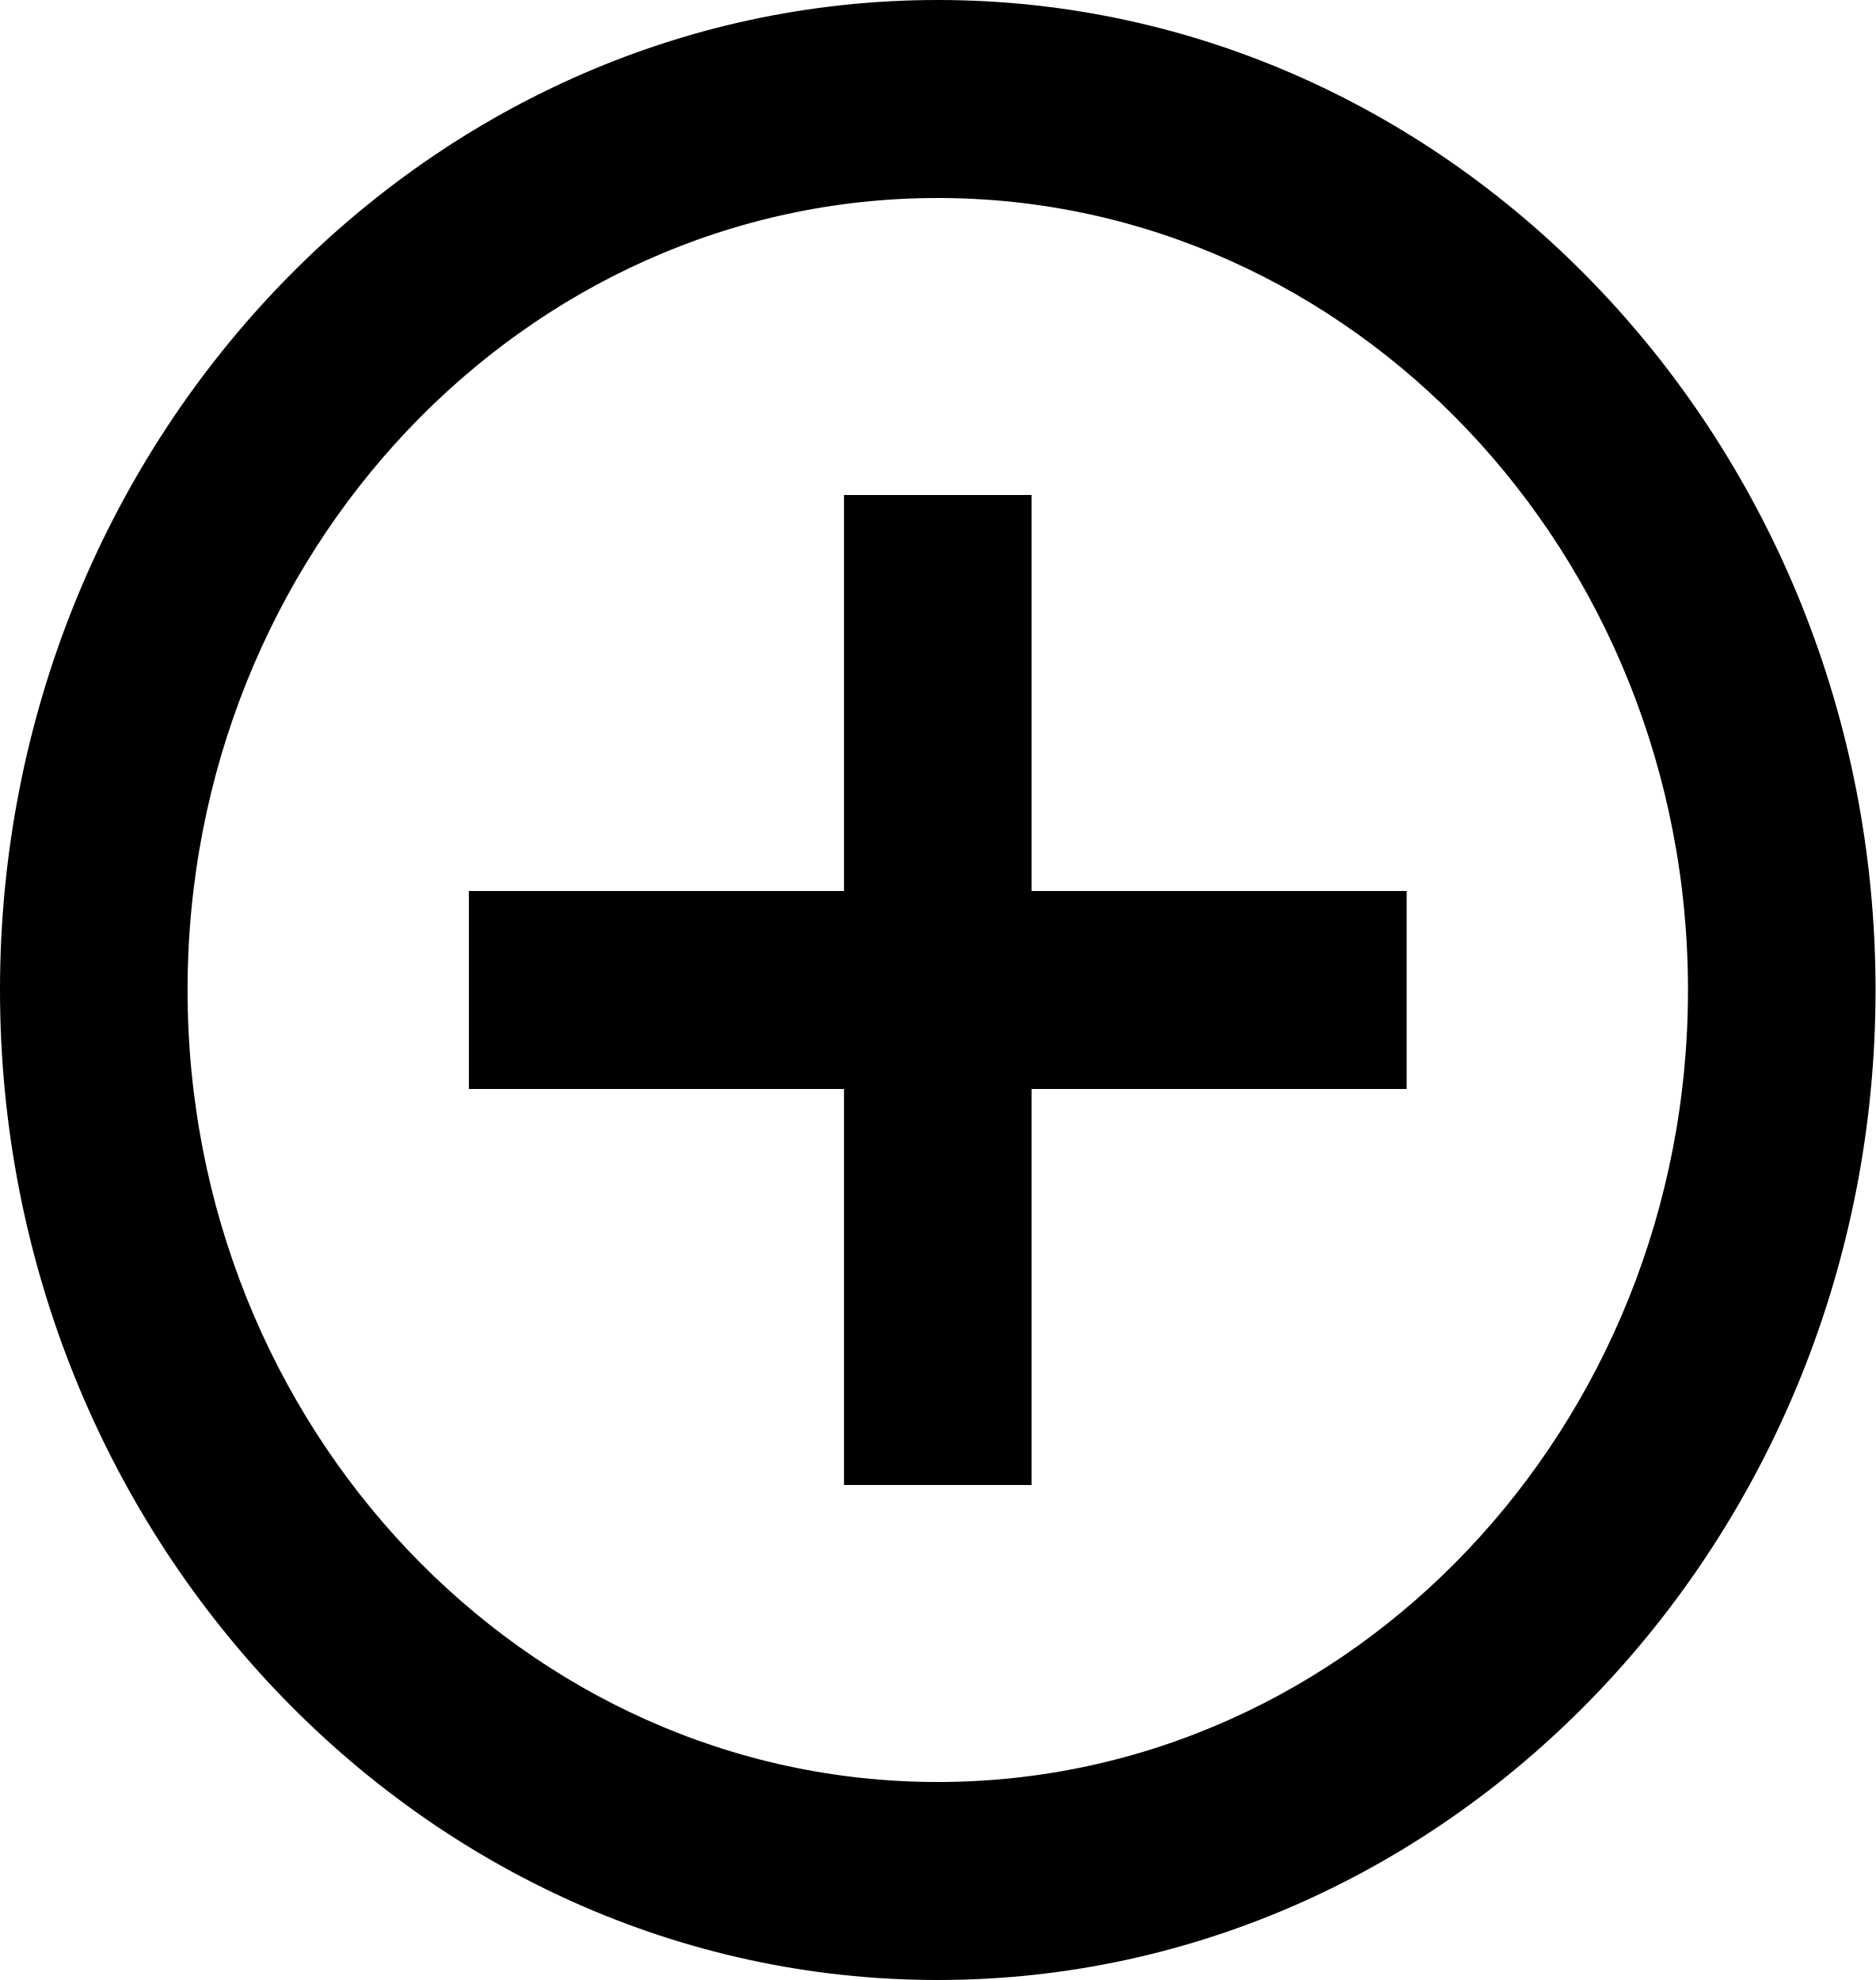
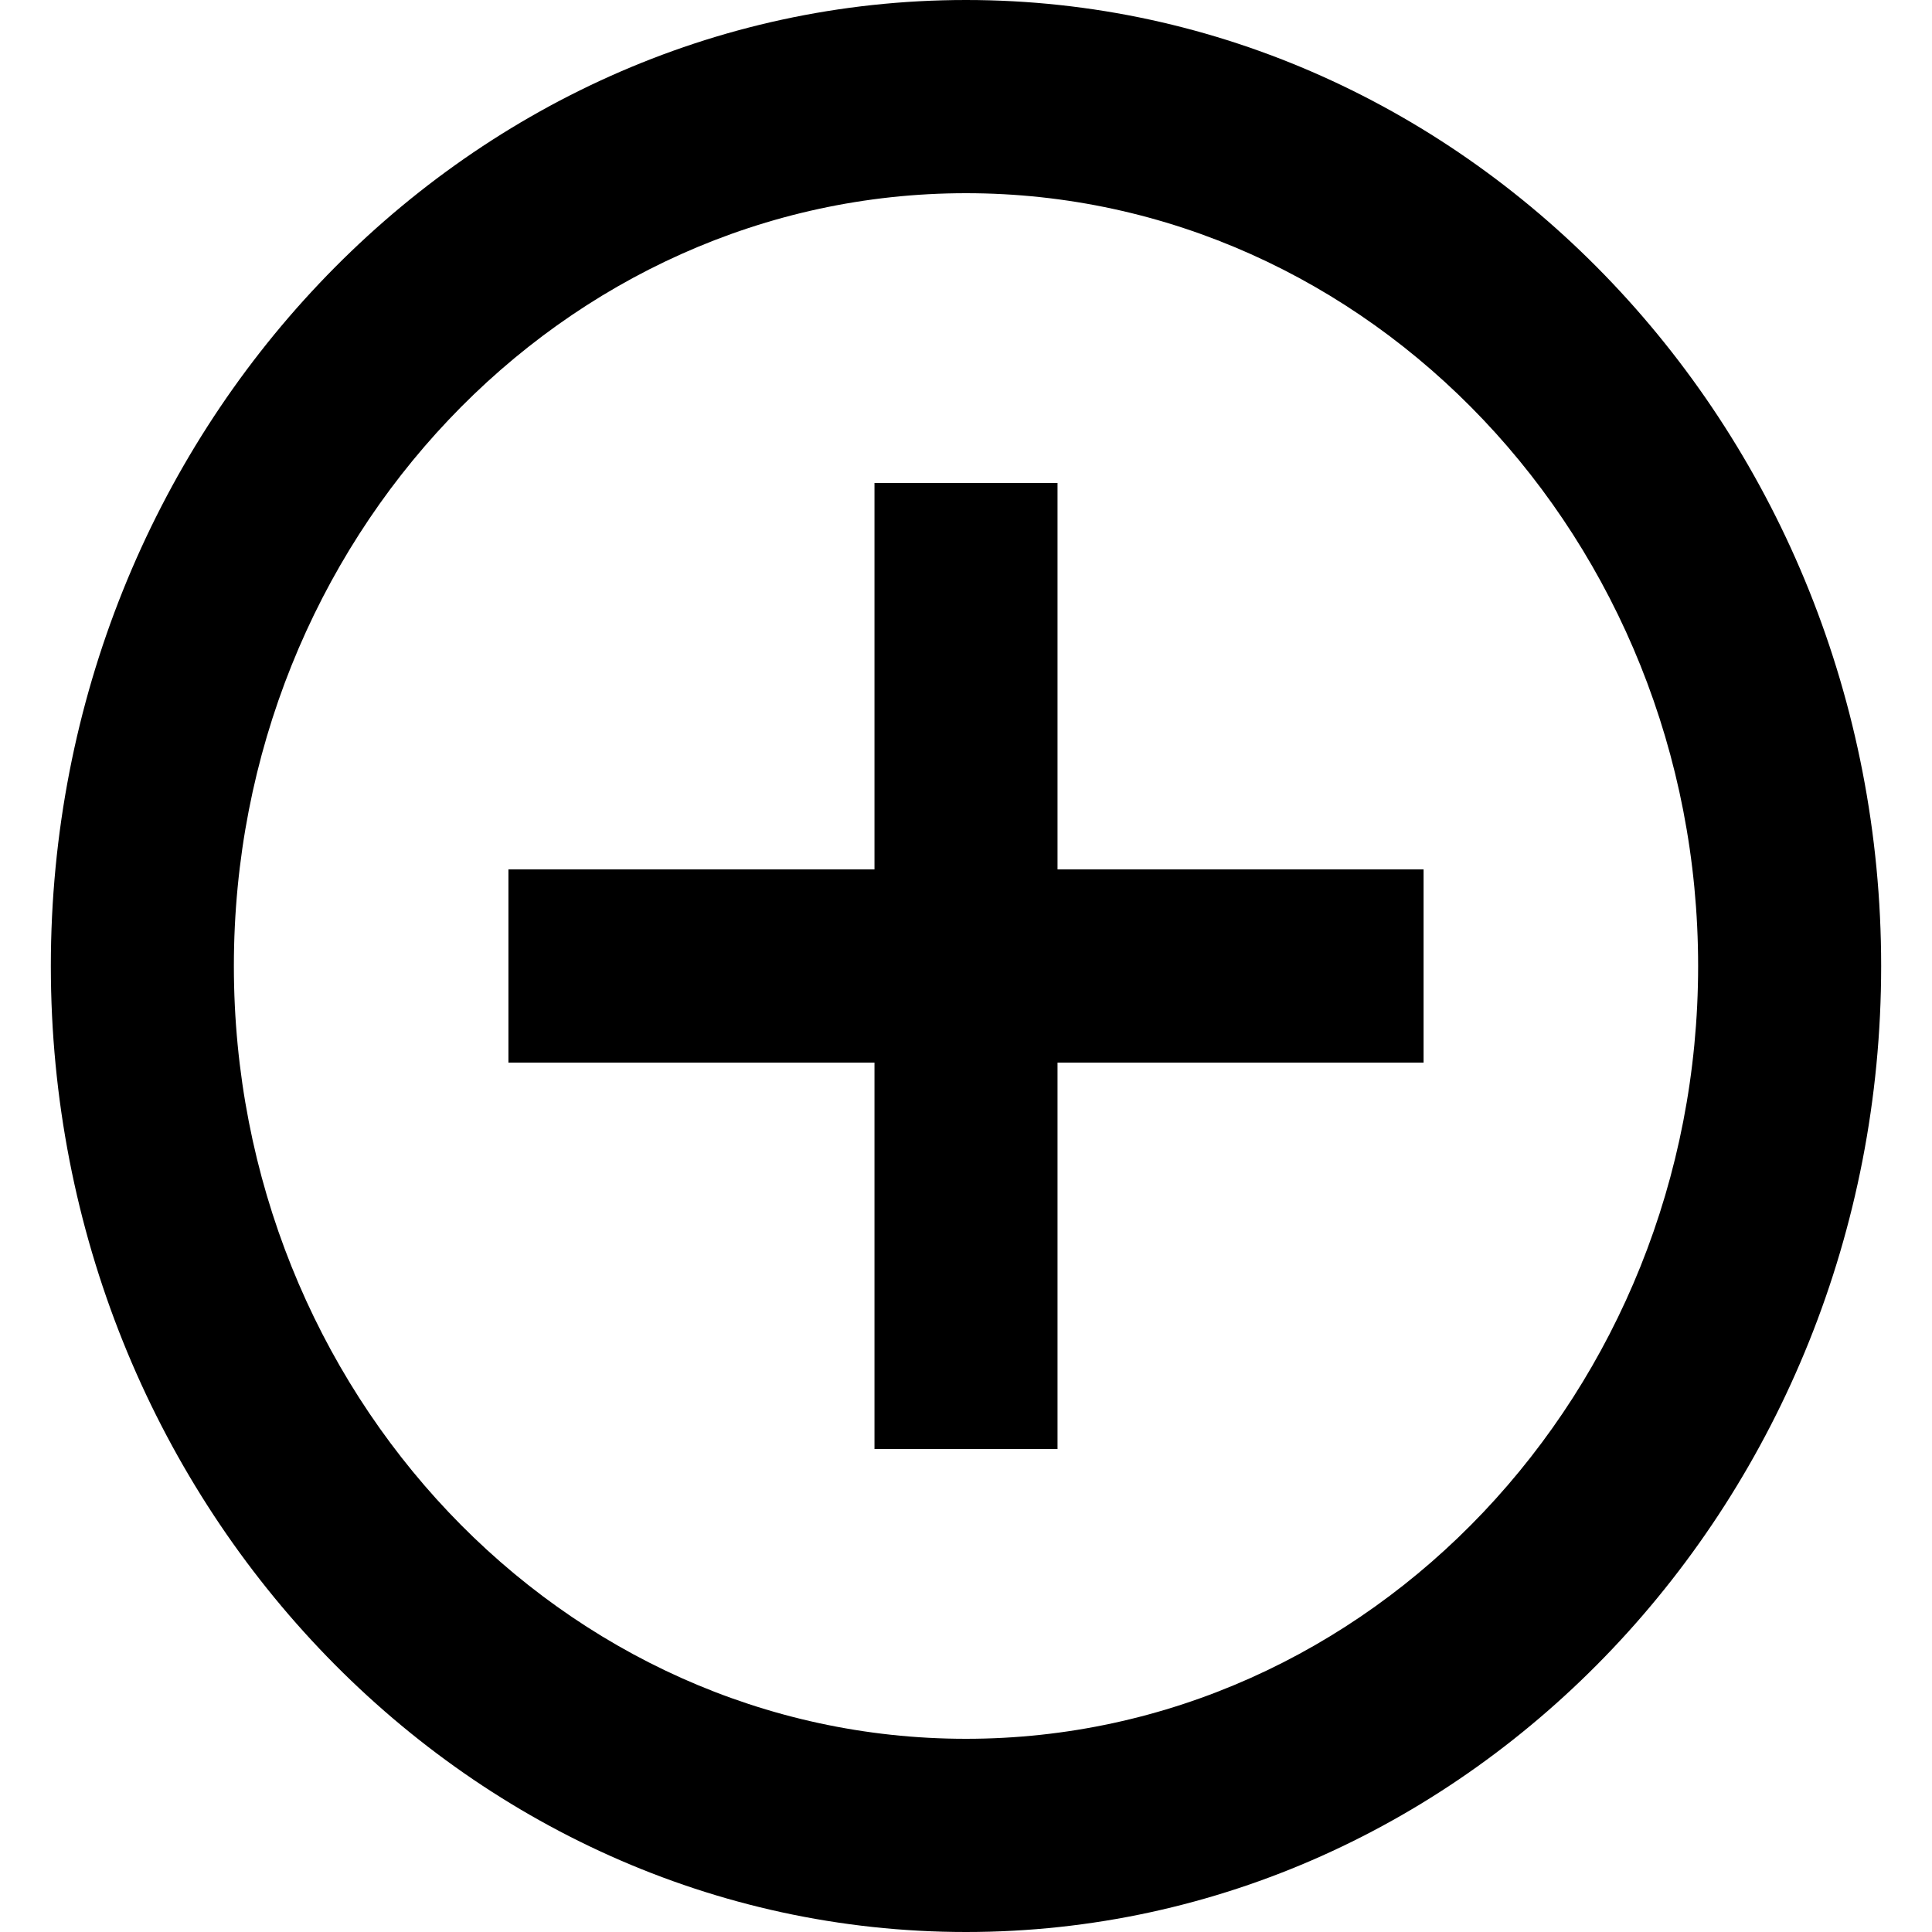
- <svg xmlns="http://www.w3.org/2000/svg" width="36" height="38" viewBox="0 0 36 38" fill="none">
+ <svg xmlns="http://www.w3.org/2000/svg" width="32" height="32" viewBox="0 0 36 38">
  <path d="M19.8 9.5H16.2V17.1H9V20.9H16.2V28.5H19.8V20.9H27V17.1H19.8V9.5ZM18 0C8.082 0 0 8.531 0 19C0 29.469 8.082 38 18 38C27.918 38 36 29.469 36 19C36 8.531 27.918 0 18 0ZM18 34.2C10.062 34.2 3.6 27.379 3.6 19C3.6 10.621 10.062 3.8 18 3.8C25.938 3.8 32.4 10.621 32.4 19C32.4 27.379 25.938 34.2 18 34.2Z" fill="black" />
</svg>
